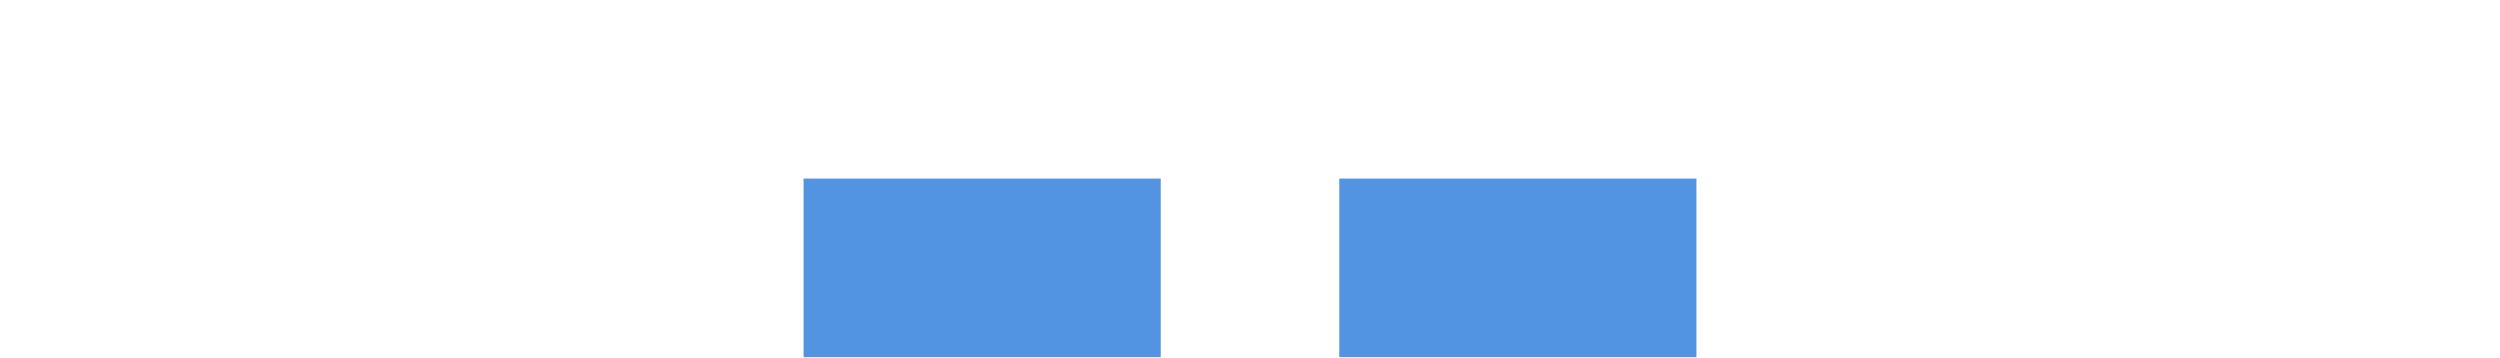
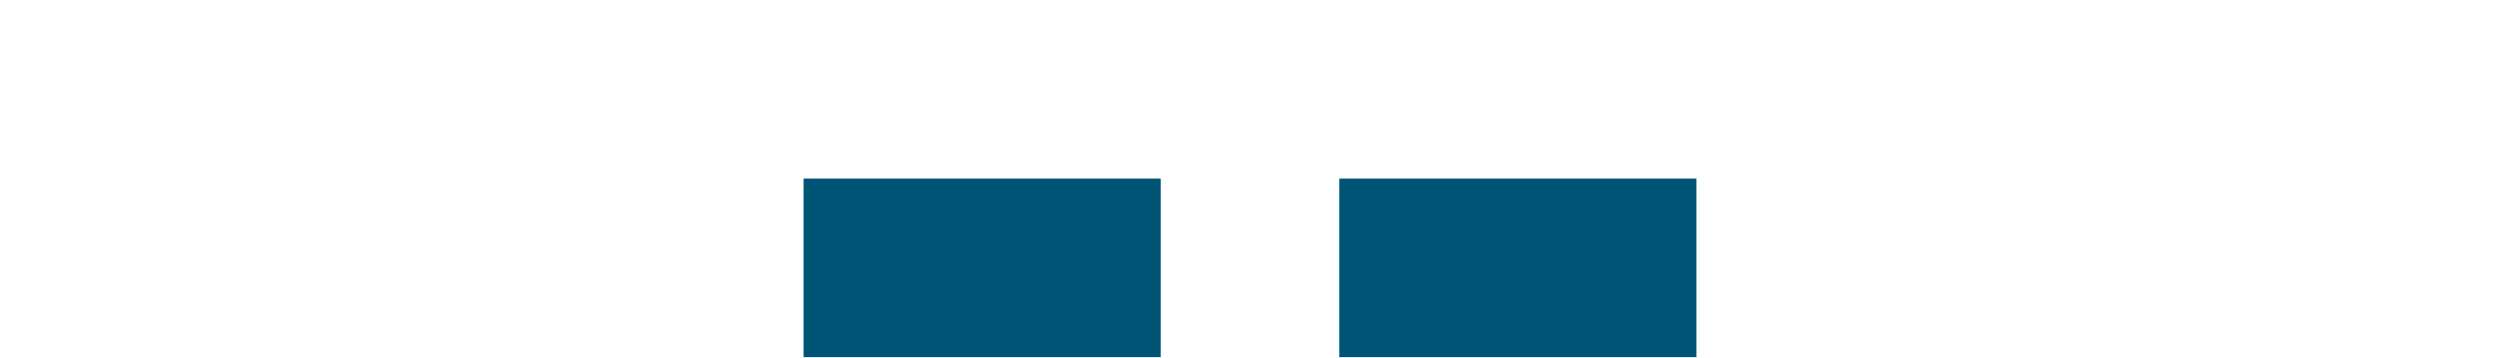
<svg xmlns="http://www.w3.org/2000/svg" xmlns:ns1="http://www.openswatchbook.org/uri/2009/osb" xmlns:xlink="http://www.w3.org/1999/xlink" width="28" height="4" id="svg11300" version="1.0" style="display:inline;enable-background:new">
  <defs id="defs3">
    <linearGradient id="selected_bg_color" ns1:paint="solid">
-       <stop style="stop-color:#5294e2;stop-opacity:1;" offset="0" id="stop4138" />
+       <stop style="stop-color:#005577;stop-opacity:1;" offset="0" id="stop4138" />
    </linearGradient>
    <linearGradient xlink:href="#selected_bg_color" id="linearGradient4140" x1="11" y1="298" x2="11" y2="300" gradientUnits="userSpaceOnUse" />
  </defs>
  <g style="display:inline" id="layer1" transform="translate(0,-296)">
    <rect style="opacity:1;fill:url(#linearGradient4140);fill-opacity:1;stroke:none" id="rect4270-9" width="4" height="2" x="9" y="298" />
    <rect y="298" x="15" height="2" width="4" id="rect4239" style="opacity:1;fill:url(#selected_bg_color);fill-opacity:1;stroke:none" />
  </g>
</svg>
